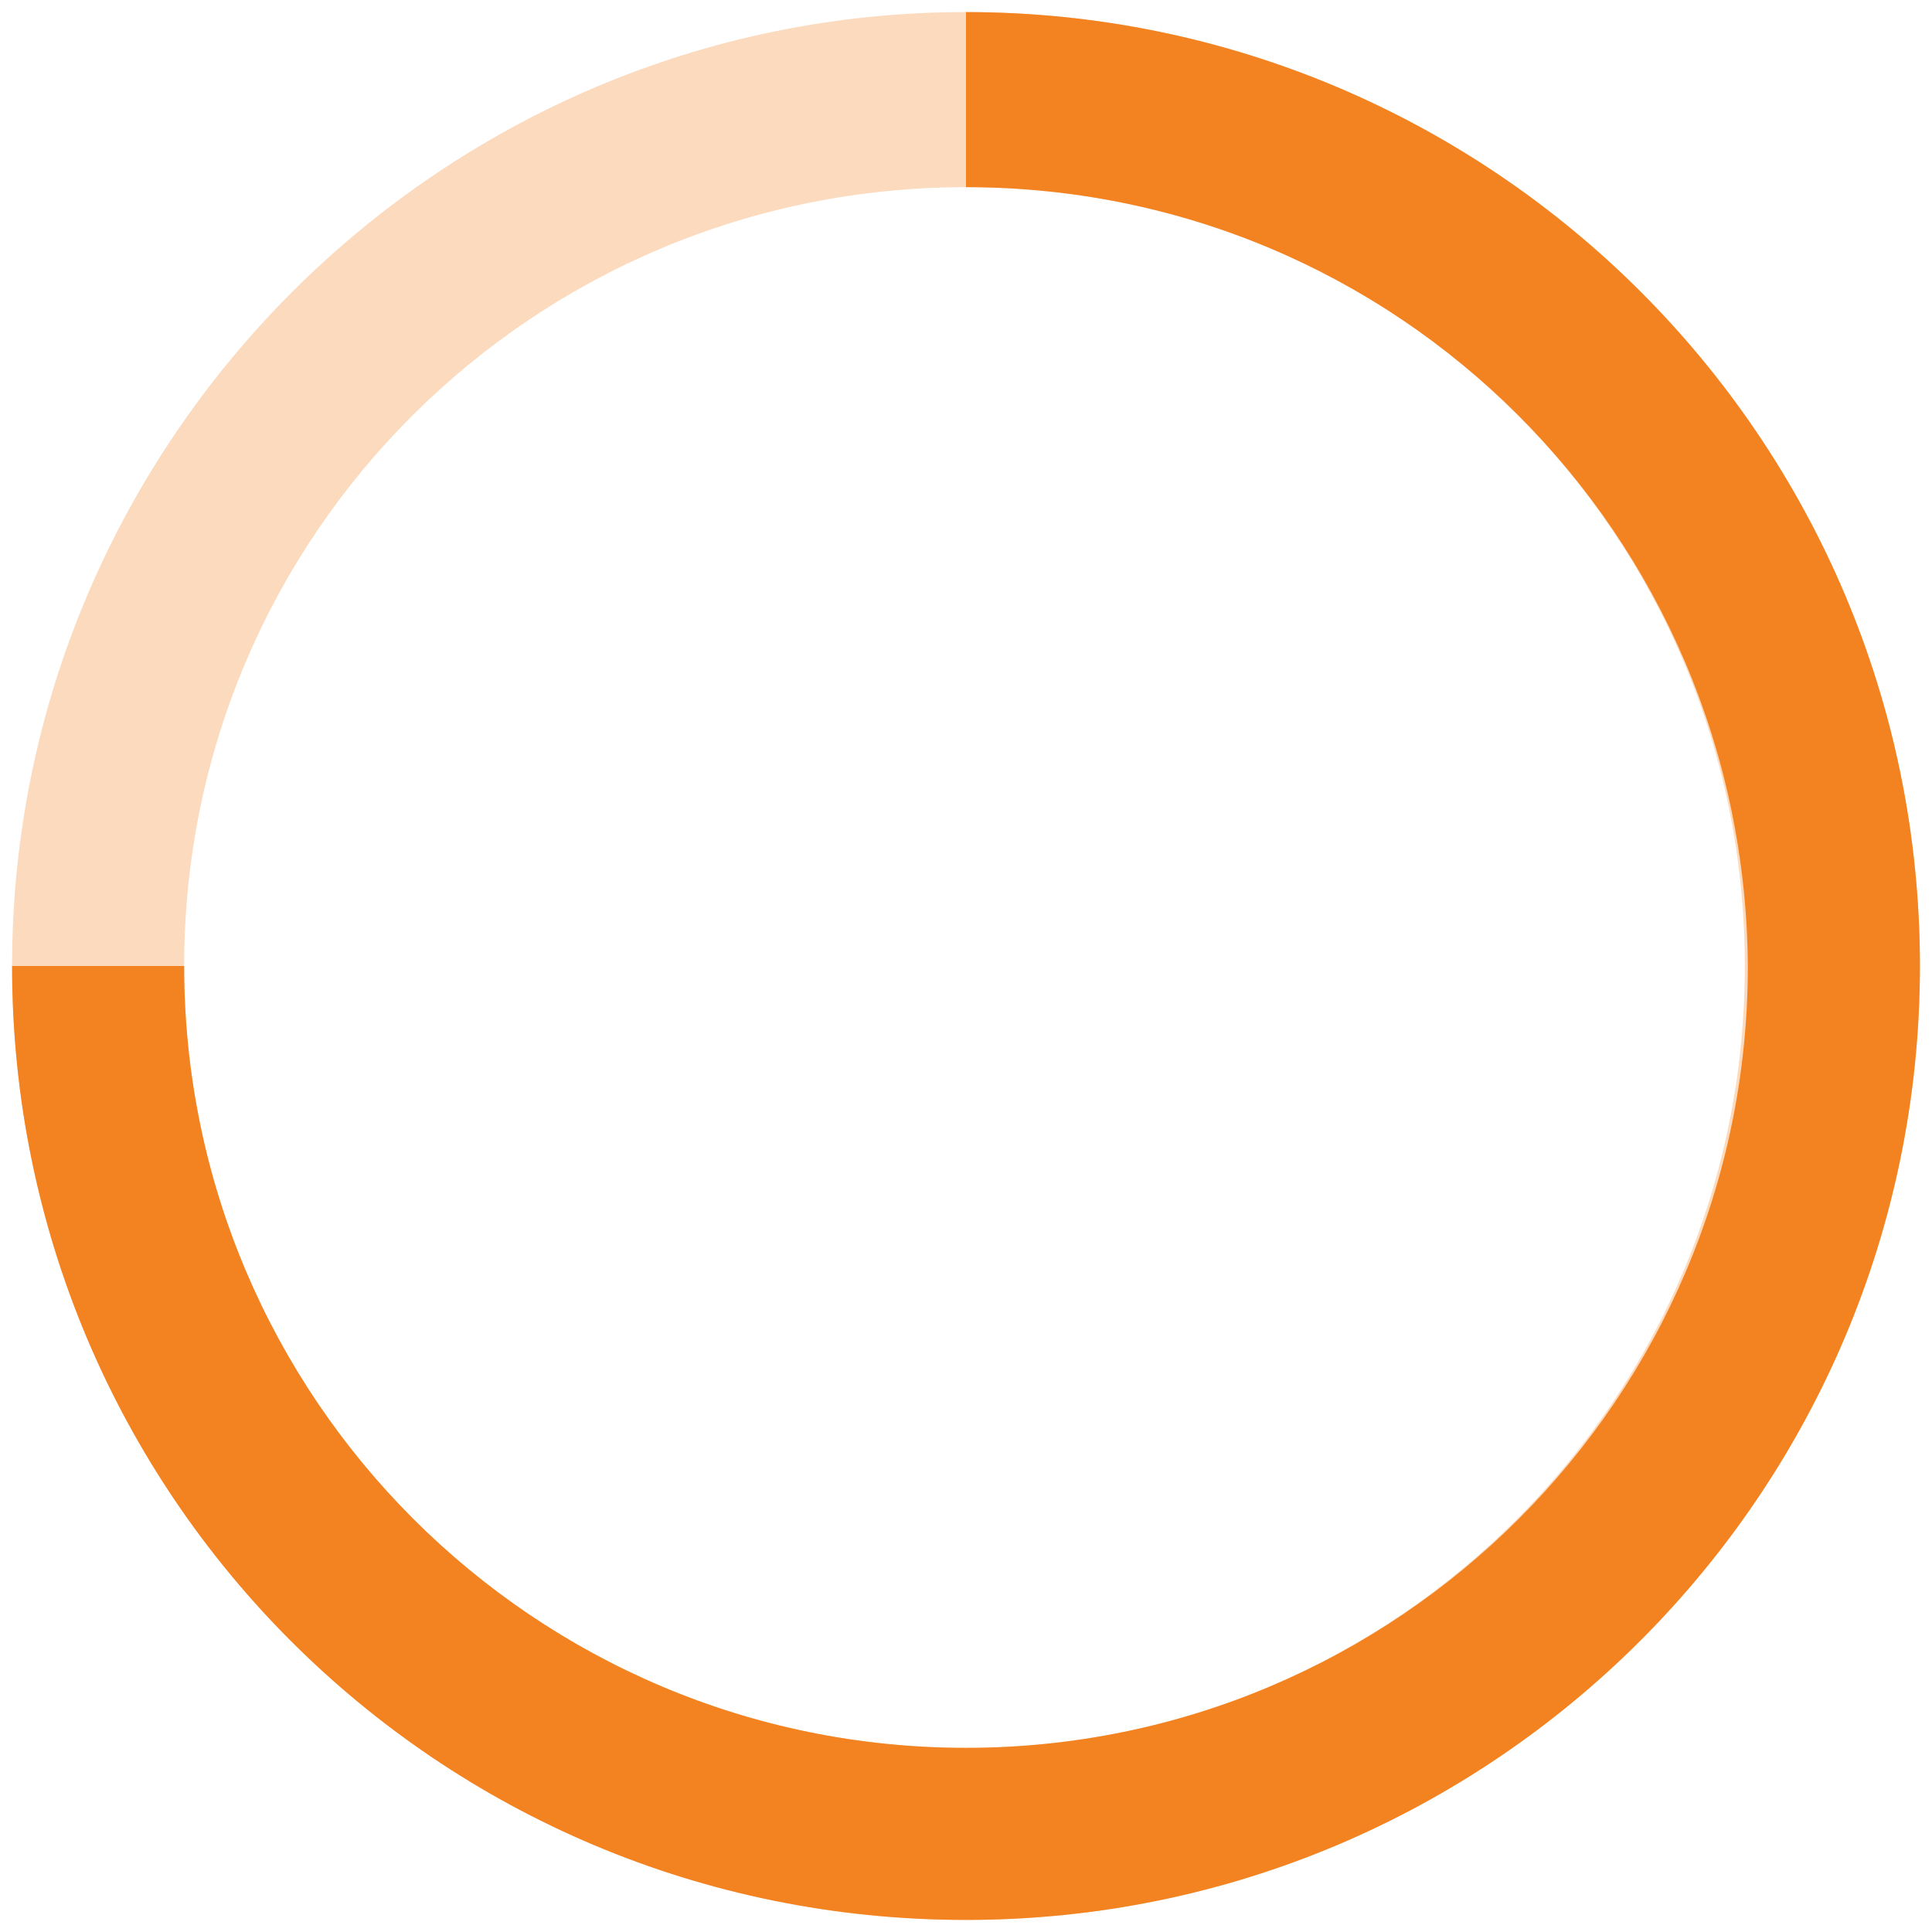
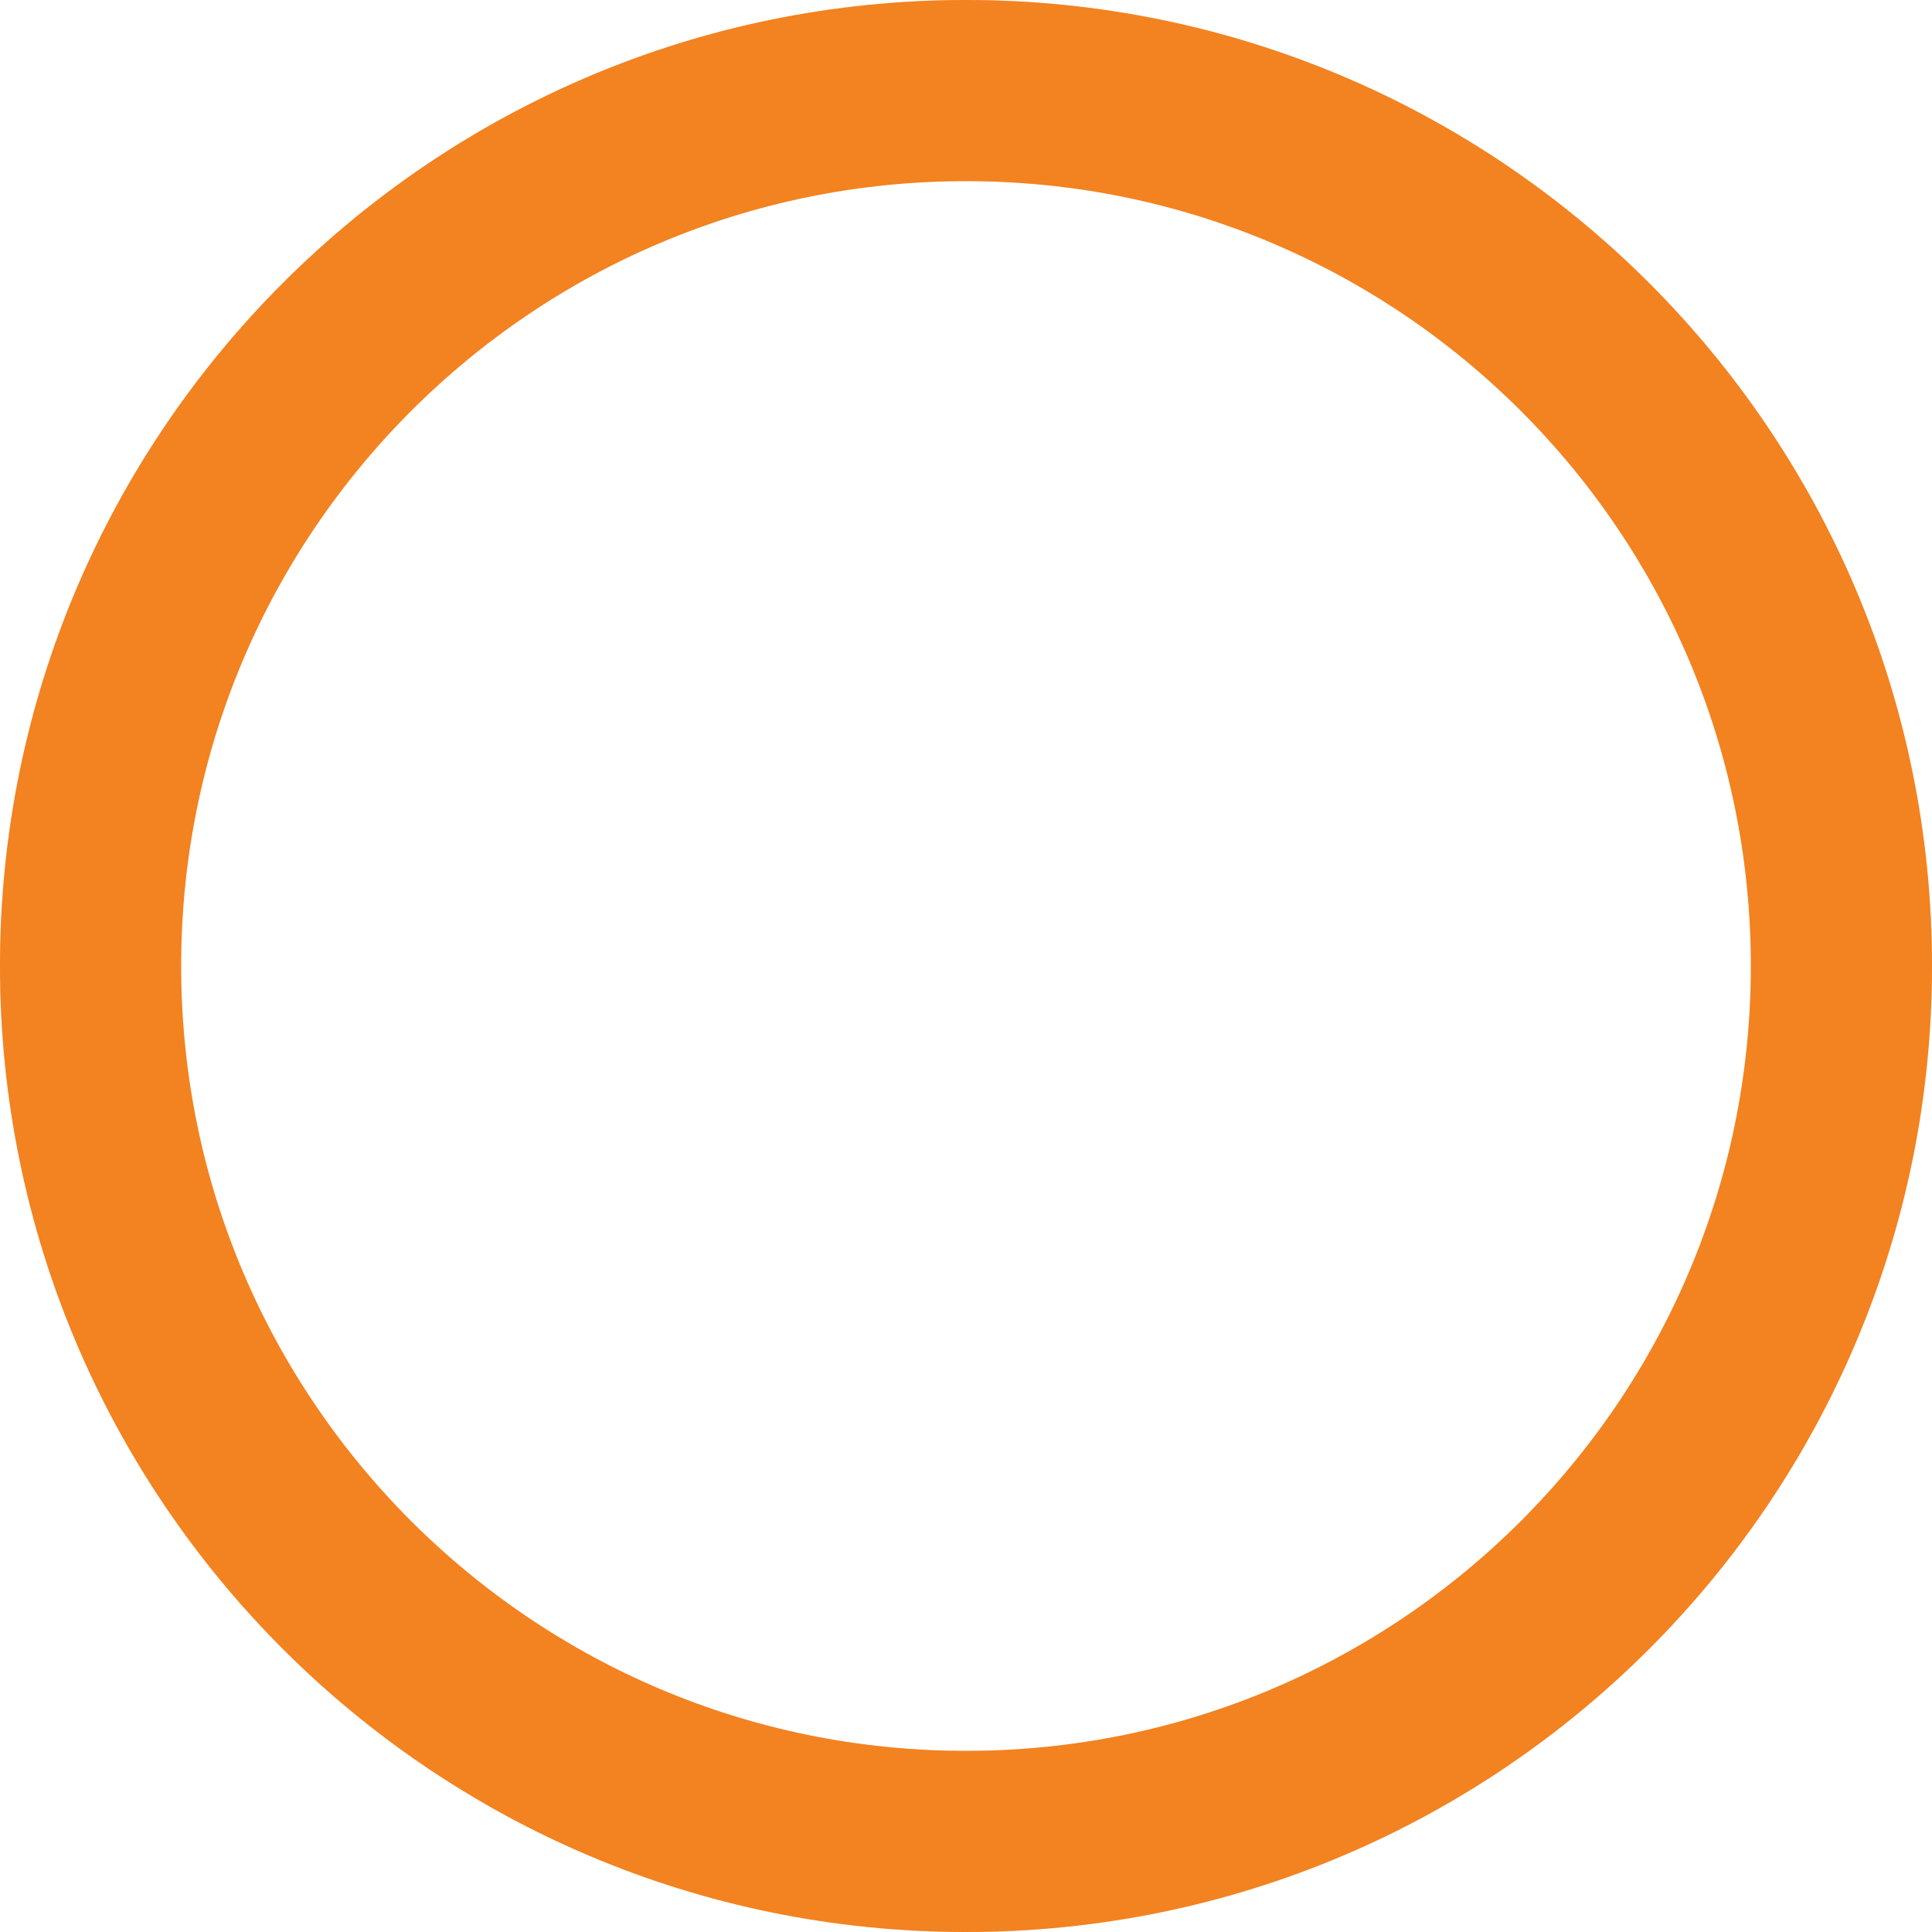
<svg xmlns="http://www.w3.org/2000/svg" version="1.1" id="Layer_1" x="0px" y="0px" viewBox="0 0 64 64" style="enable-background:new 0 0 64 64;" xml:space="preserve">
  <style type="text/css">
- 	.st0{opacity:0.3;fill:#F38220;enable-background:new    ;}
- 	.st1{enable-background:new    ;}
- 	.st2{fill:#F38220;}
+ 	.st0{opacity:0.3;stroke:#F38220;enable-background:new    ;}
+ 	.st1{stroke:#F38220;}
+ 	.st2{enable-background:new    ;}
</style>
-   <path class="st0" d="M32,0.4C14.6,0.4,0.4,14.6,0.4,32S14.5,63.6,32,63.6c17.4,0,31.6-14.1,31.6-31.6C63.6,14.6,49.4,0.4,32,0.4z   M32,57.9C17.7,57.9,6.1,46.3,6.1,32S17.7,6.2,32,6.2S57.8,17.7,57.8,32S46.3,57.9,32,57.9z" />
-   <g class="st1">
-     <path class="st2" d="M6.1,32c0,14.3,11.6,25.9,25.9,25.9S57.9,46.3,57.9,32C57.8,17.7,46.3,6.2,32,6.2V0.4   c17.4,0,31.6,14.1,31.6,31.6c0,17.4-14.1,31.6-31.6,31.6S0.4,49.5,0.4,32H6.1z" />
-   </g>
+   <circle class="st0" cx="32" cy="32" r="29" fill="none" stroke-width="6" />
+   <circle class="st1" cx="32" cy="32" r="29" fill="none" stroke-width="6" stroke-dasharray="calc(75  * 182.212 / 100) 182.212" transform="rotate(-90) translate(-64)" />
</svg>
